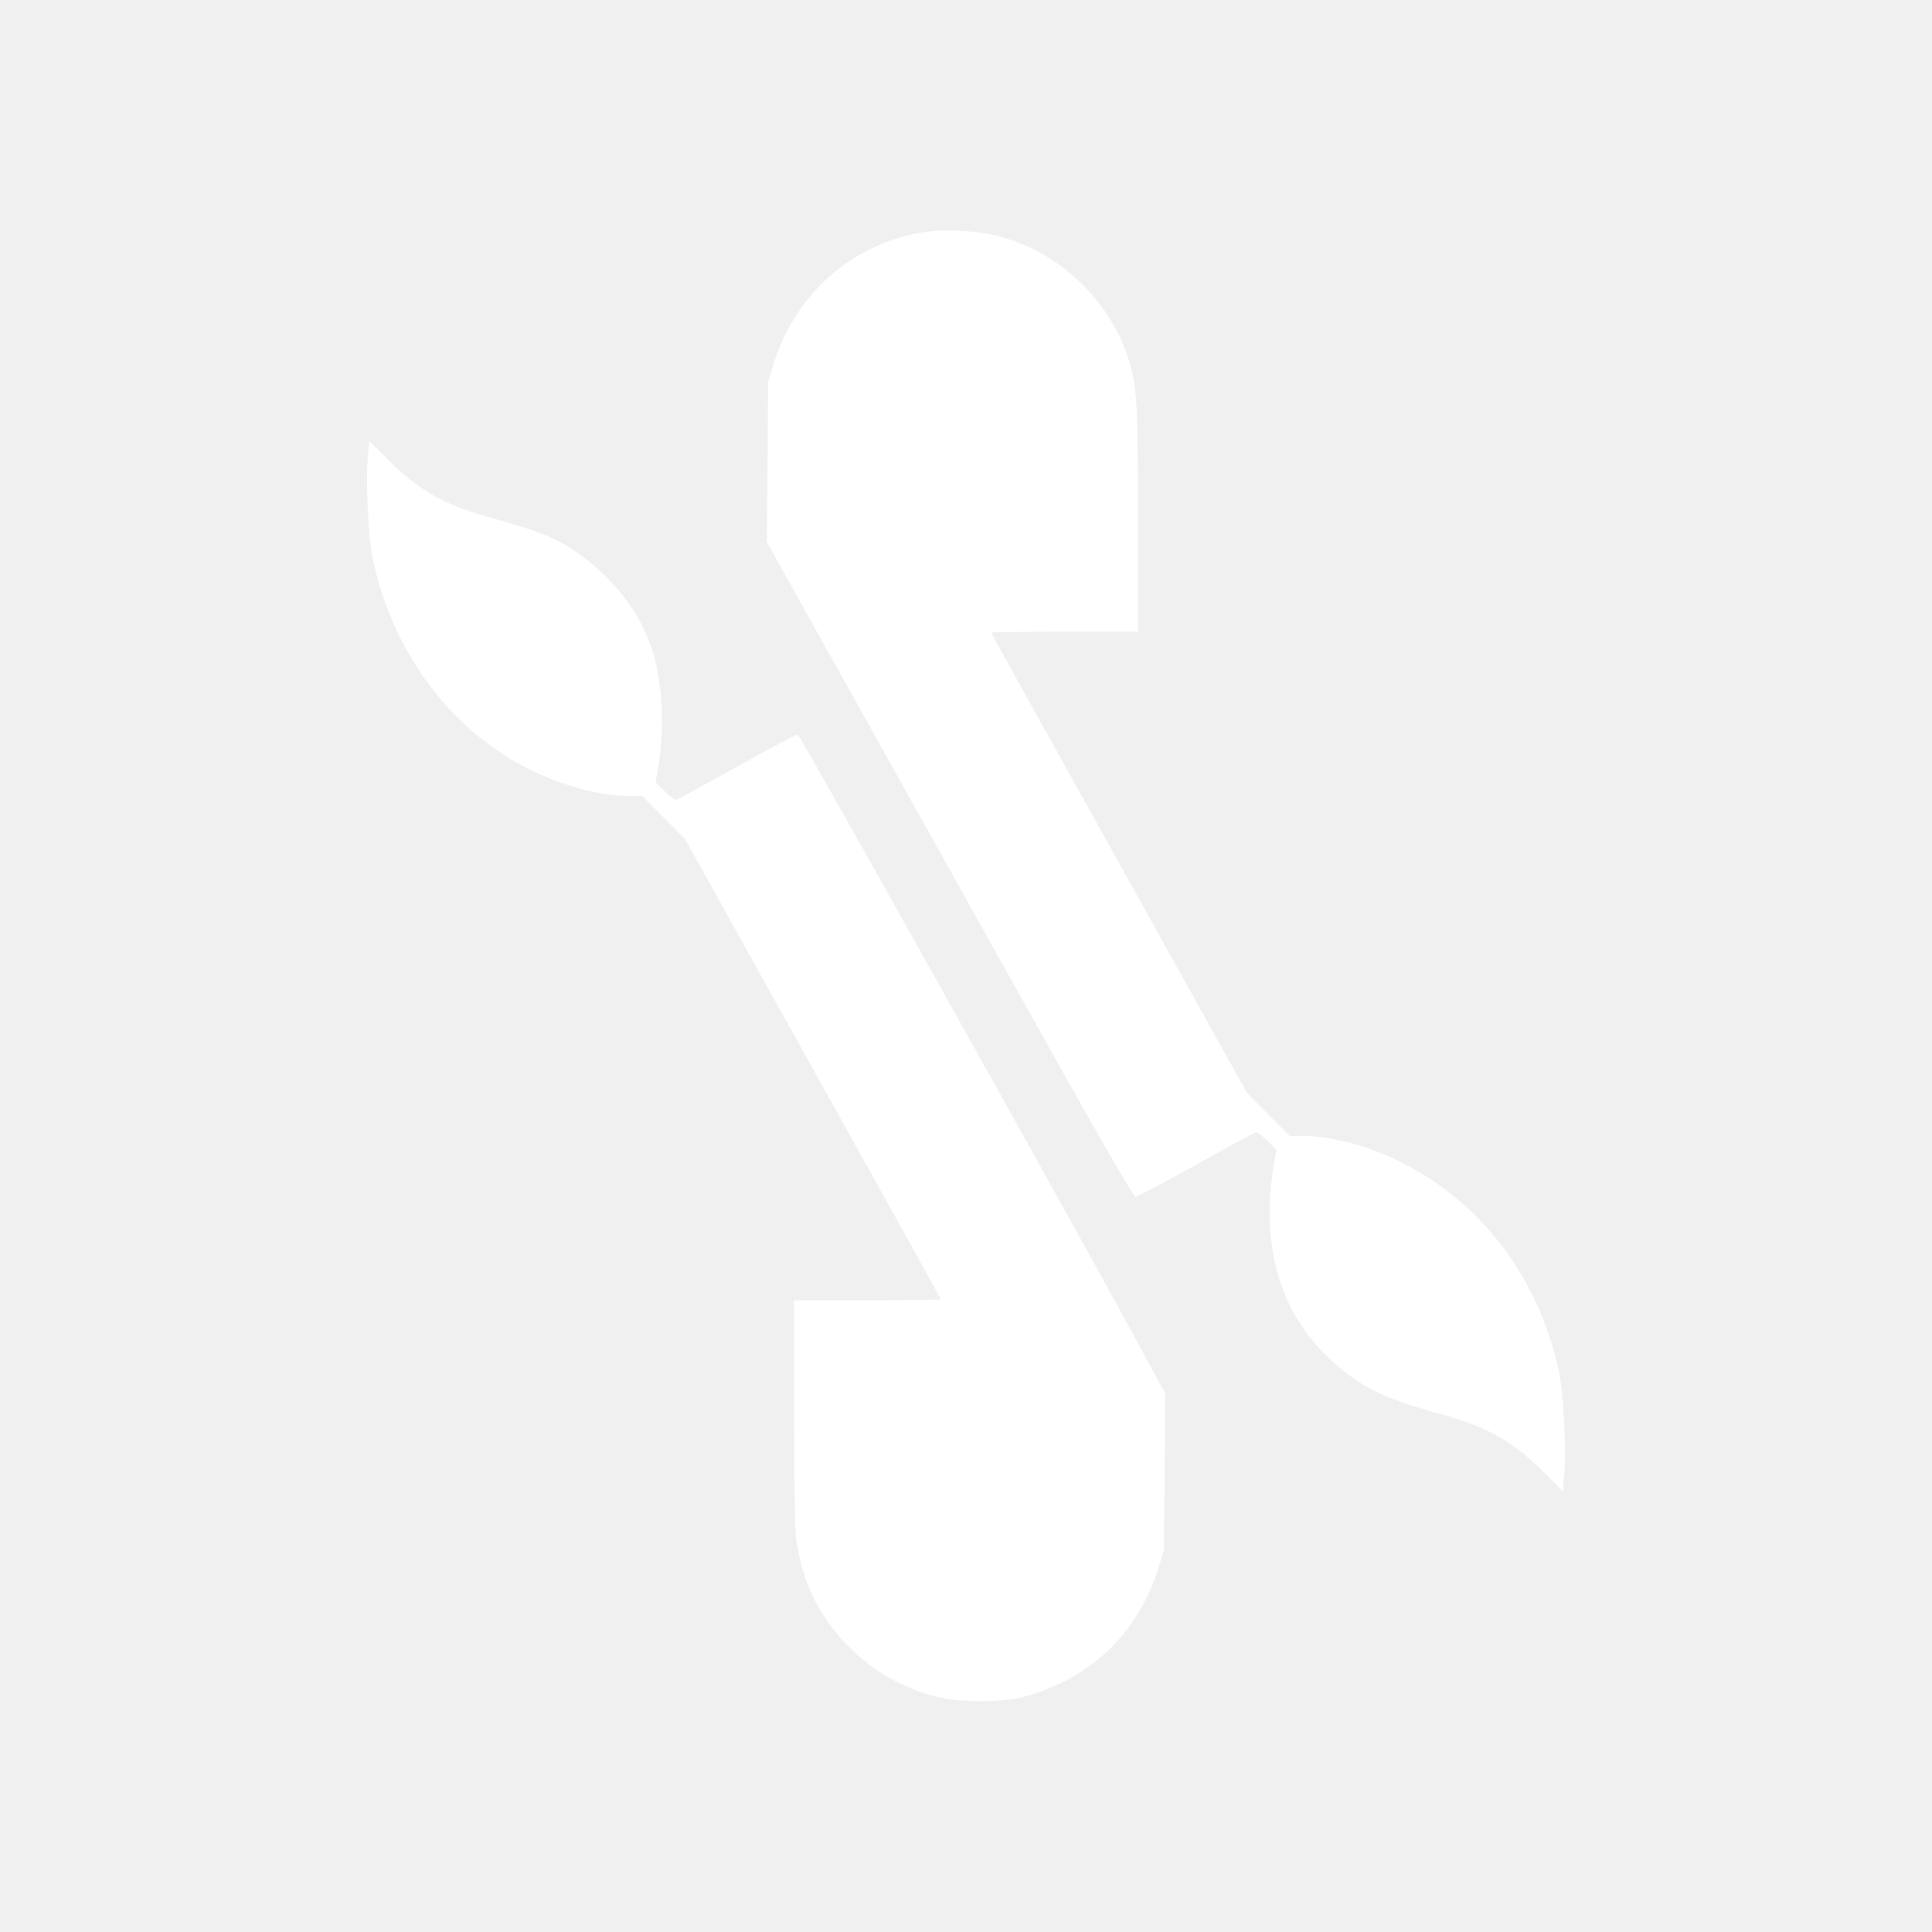
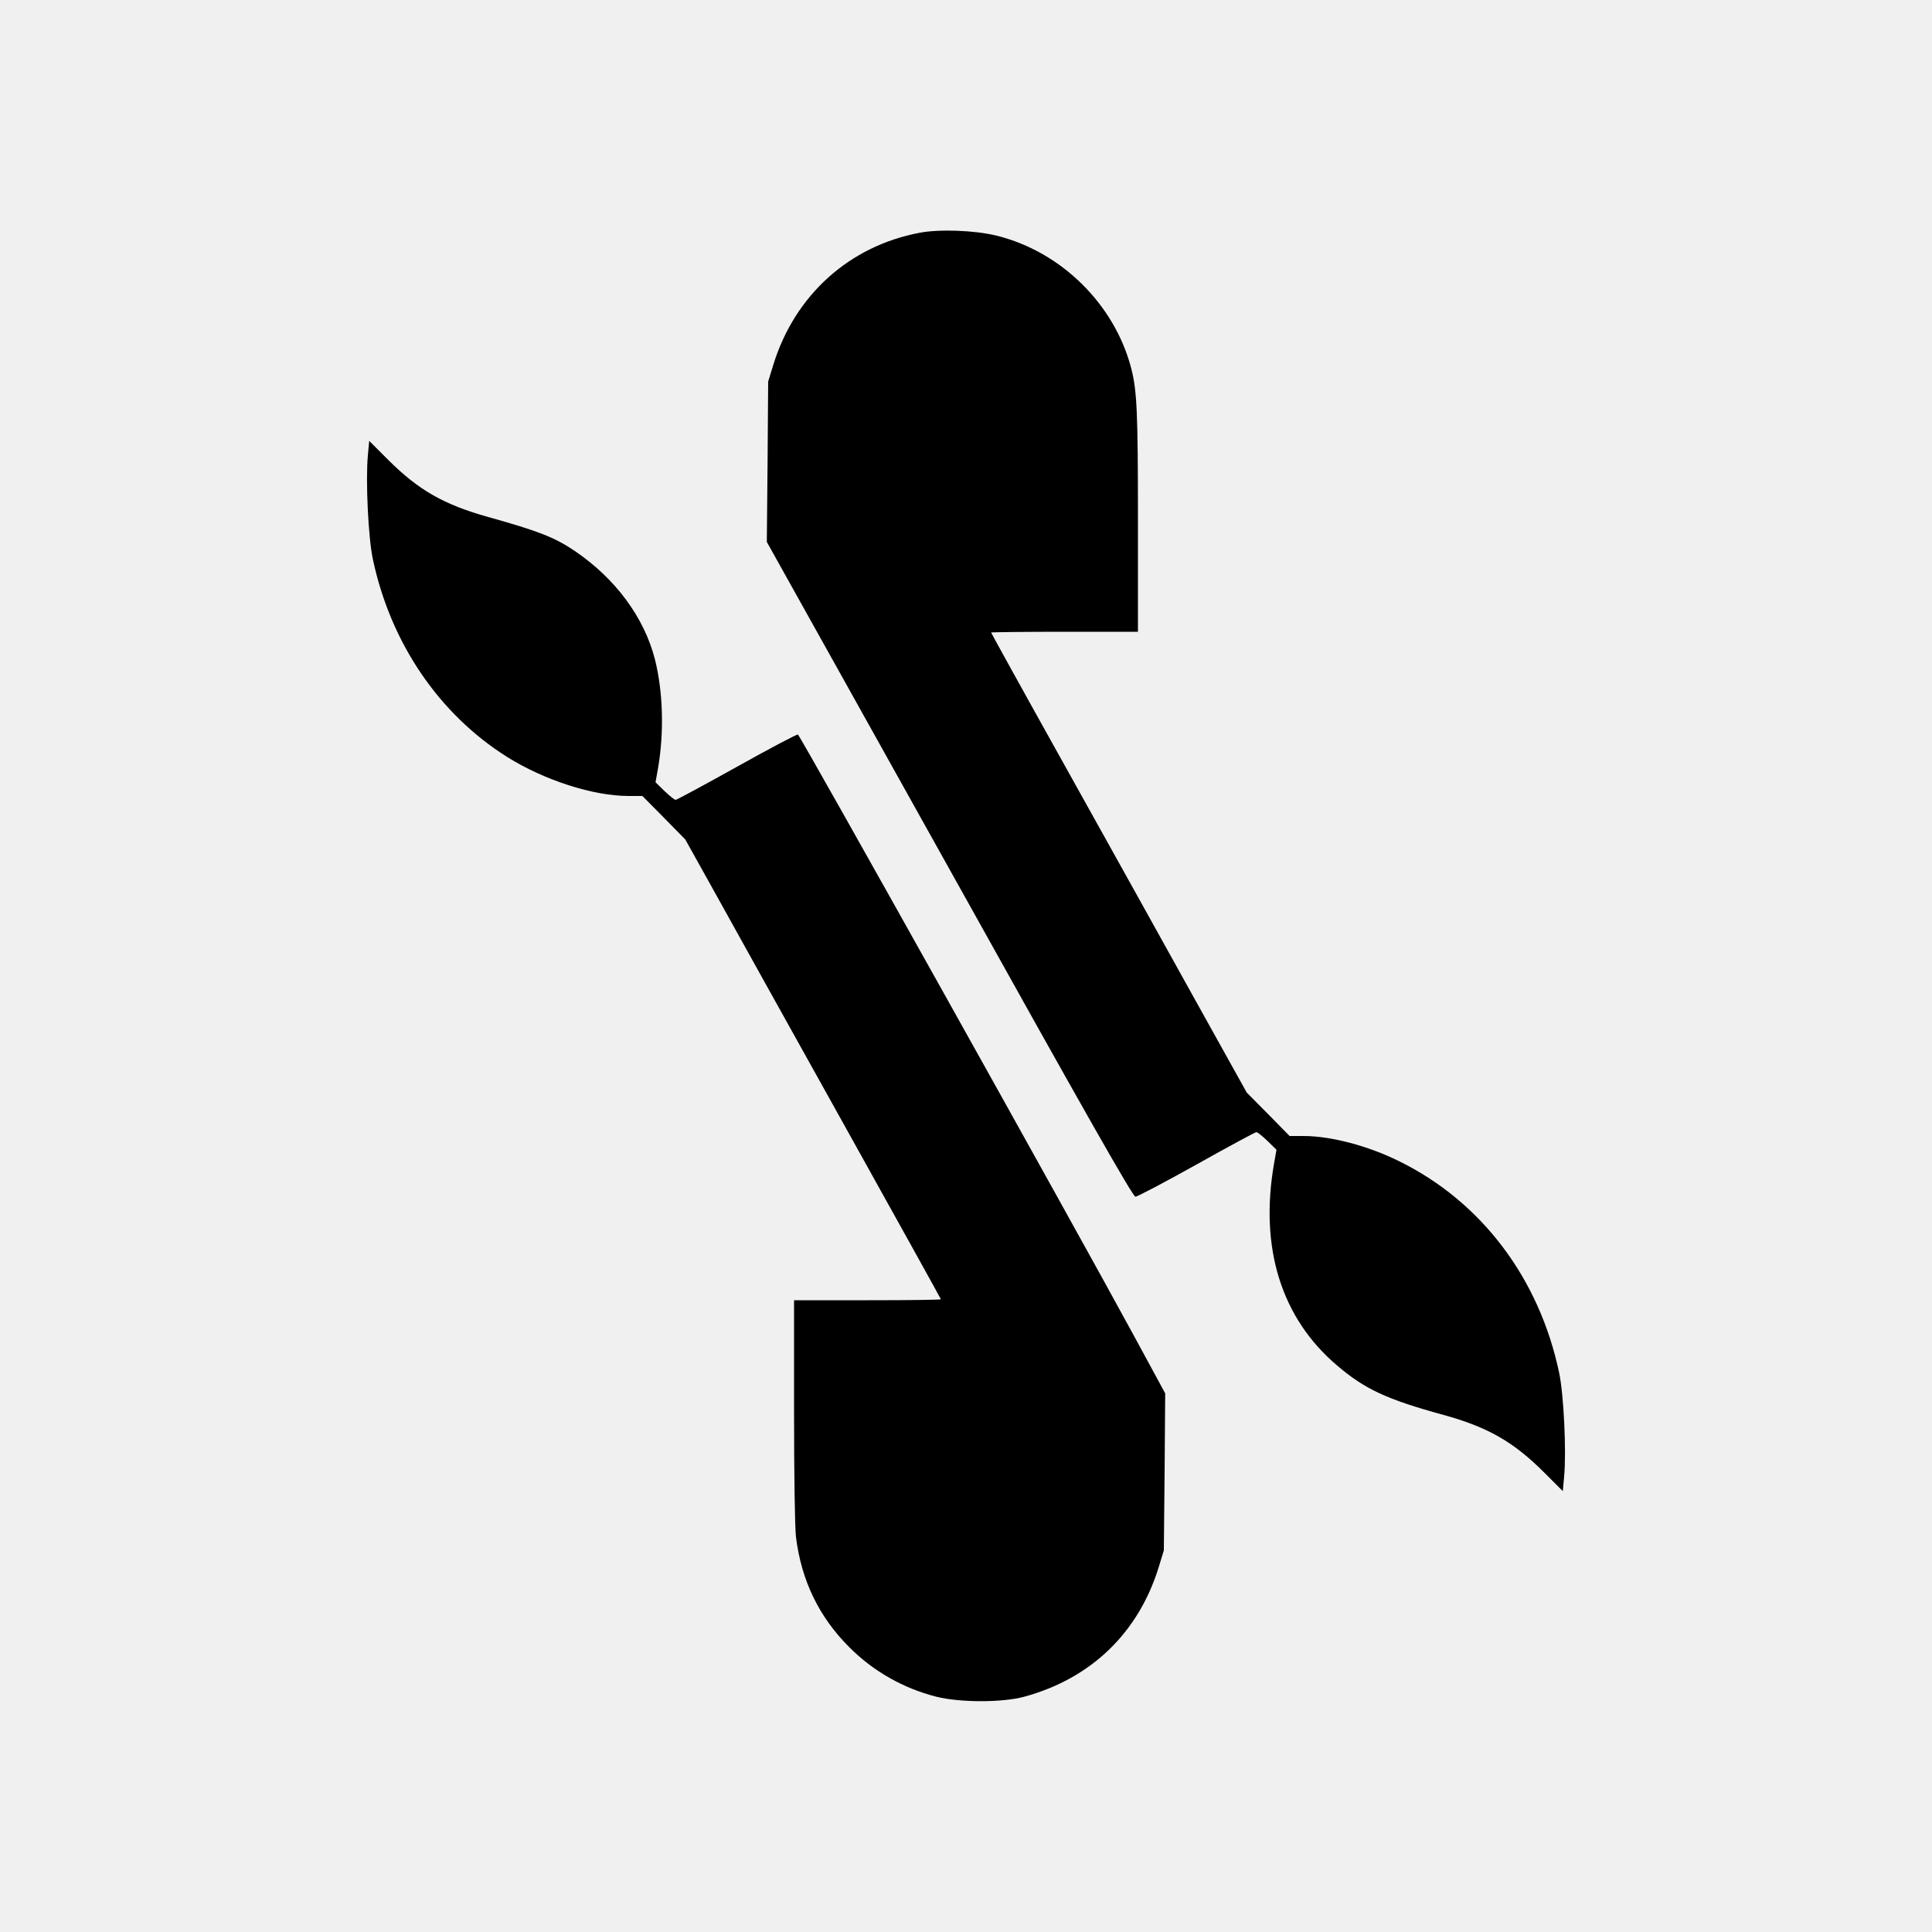
- <svg xmlns="http://www.w3.org/2000/svg" version="1.0" viewBox="0 0 1000 1000" preserveAspectRatio="xMidYMid meet">
-   <style>
- 		@media (prefers-color-scheme: dark) {
+ <svg xmlns="http://www.w3.org/2000/svg" version="1.1" viewBox="0 0 1000 1000" preserveAspectRatio="xMidYMid meet">
+   <defs>
+     <style>
			g {
- 				color: #000000;
+ 				fill: #000000;
			}
- 		}
- 	</style>
-   <g fill="#FFFFFF">
+ 
+ 			@media (prefers-color-scheme: dark) {
+ 				g {
+ 					fill: #FFFFFF;
+ 				}
+ 			}
+ 		</style>
+   </defs>
+   <g>
    <path d="M475.9 120.5 c-36.4 6.9 -64.5 32.3 -75.6 68.2 l-2.7 8.8 -0.3 41.5 -0.4 41.5 94.6 169.5 c70.9 127.3 94.9 169.5 96.2 169.4 1 0 15.2 -7.5 31.7 -16.7 16.4 -9.2 30.3 -16.7 30.9 -16.7 0.6 0 3.2 2.1 5.8 4.6 l4.6 4.5 -1.3 7.4 c-7.5 43.5 3.8 79.8 32.7 104.3 14.3 12.2 25.6 17.5 55.2 25.6 22.8 6.3 36.1 13.9 51.9 29.7 l9.7 9.7 0.7 -7.6 c1.2 -13 -0.2 -42.5 -2.6 -53.7 -10.3 -48.9 -40.2 -88.4 -82.5 -109.3 -16.2 -8.1 -35.6 -13.2 -49.7 -13.2 l-7.3 0 -11.1 -11.3 -11.1 -11.2 -28.1 -50.5 c-15.4 -27.8 -45.2 -81.3 -66.1 -118.8 -21 -37.6 -38.1 -68.6 -38.1 -68.8 0 -0.2 17.1 -0.4 38 -0.4 l38 0 0 -57.3 c0 -56.6 -0.5 -67.5 -3.5 -79.1 -8.6 -33.1 -36.3 -60.4 -69.6 -68.6 -11.1 -2.8 -29.8 -3.5 -40 -1.5z" />
    <path d="M190.4 235.8 c-1.2 13 0.2 42.5 2.6 53.7 9.2 43.3 34.2 80.1 69.5 102.3 19.3 12.1 44.6 20.2 62.9 20.2 l7.1 0 11.1 11.2 11.1 11.3 15.6 28 c8.5 15.4 38.3 68.9 66.1 118.8 27.8 49.9 50.6 91 50.6 91.2 0 0.3 -17.1 0.5 -38 0.5 l-38 0 0 57.3 c0 32.5 0.4 60.7 1 65.3 2.8 22.5 11.9 41.3 27.5 56.9 12.4 12.5 28.1 21.4 45.1 25.7 12.3 3.1 34.3 3.1 45.6 0 34.5 -9.4 59 -33 69.5 -66.9 l2.7 -8.8 0.4 -40.7 0.3 -40.6 -16.5 -30.4 c-30.1 -55.5 -172.5 -310.3 -173.6 -310.6 -0.6 -0.2 -14.8 7.3 -31.6 16.7 -16.9 9.4 -31.1 17.1 -31.7 17.1 -0.6 0 -3.2 -2.1 -5.8 -4.6 l-4.6 -4.5 1.3 -7.3 c3.2 -18.7 2.6 -39.5 -1.6 -56.3 -5.6 -21.8 -20.4 -41.8 -41.6 -56.2 -10.4 -7 -18.9 -10.3 -44.7 -17.5 -22.9 -6.4 -36.1 -13.9 -51.9 -29.7 l-9.7 -9.7 -0.7 7.6z" />
  </g>
</svg>
